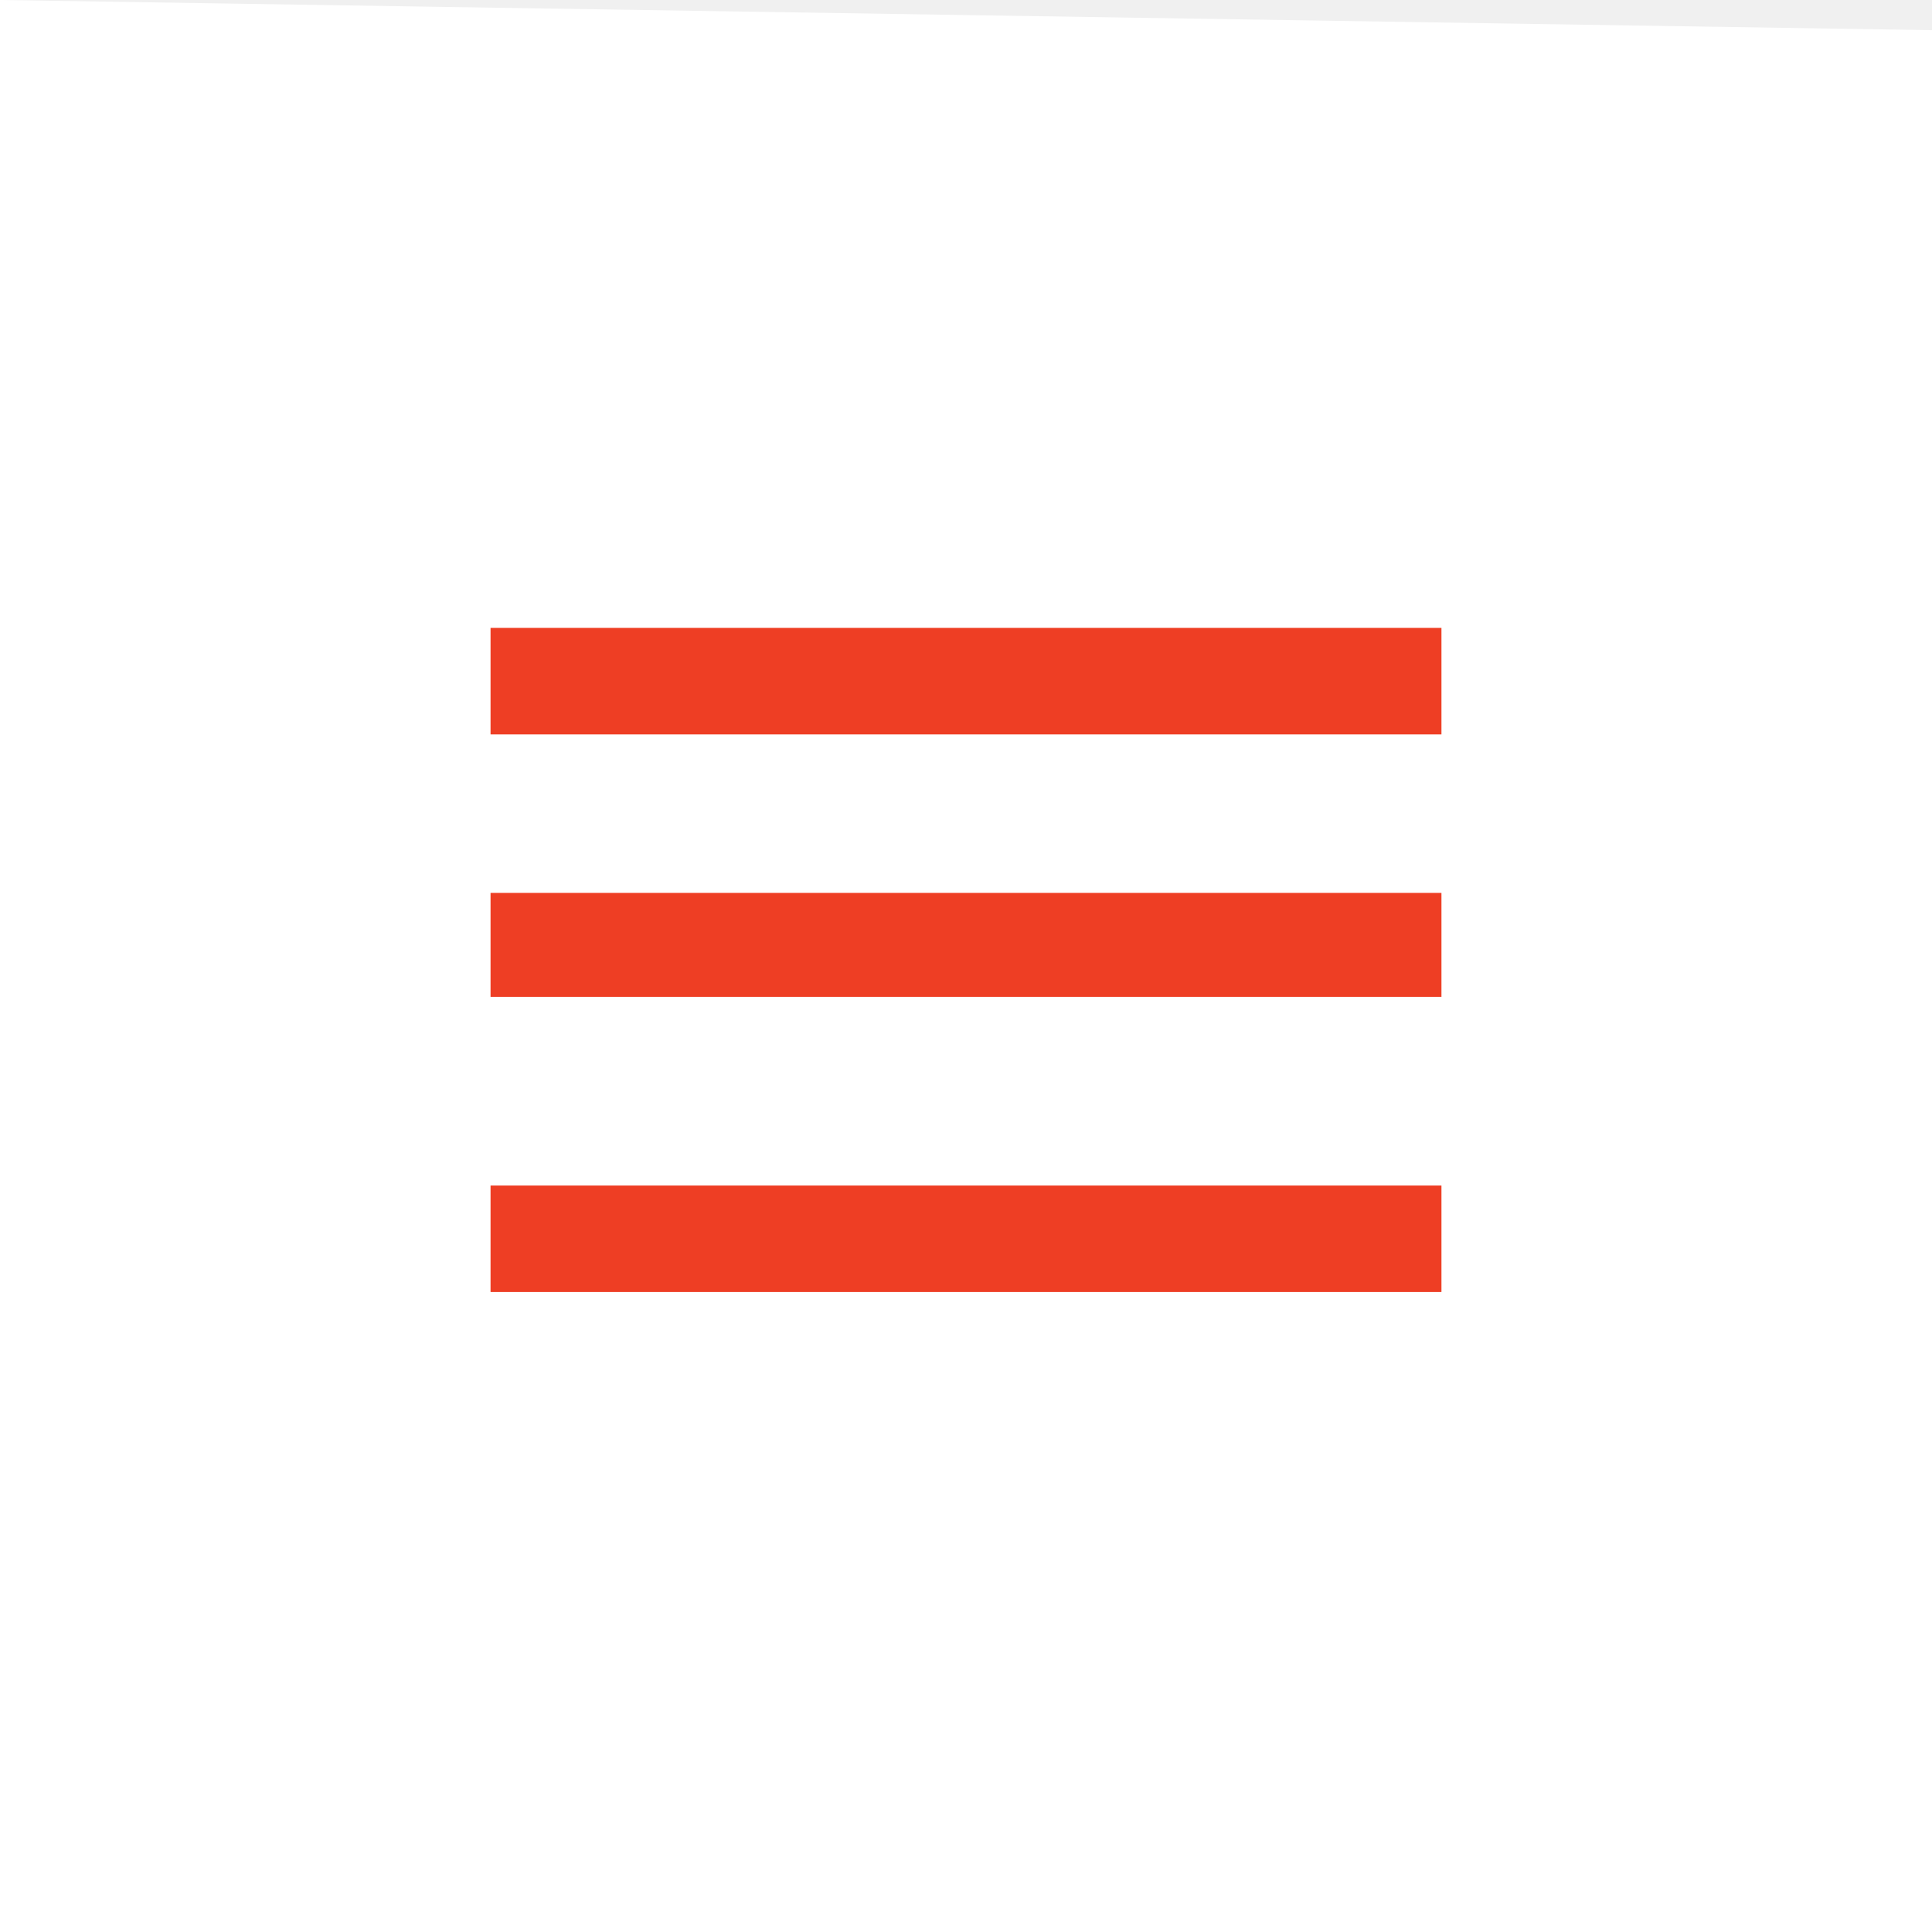
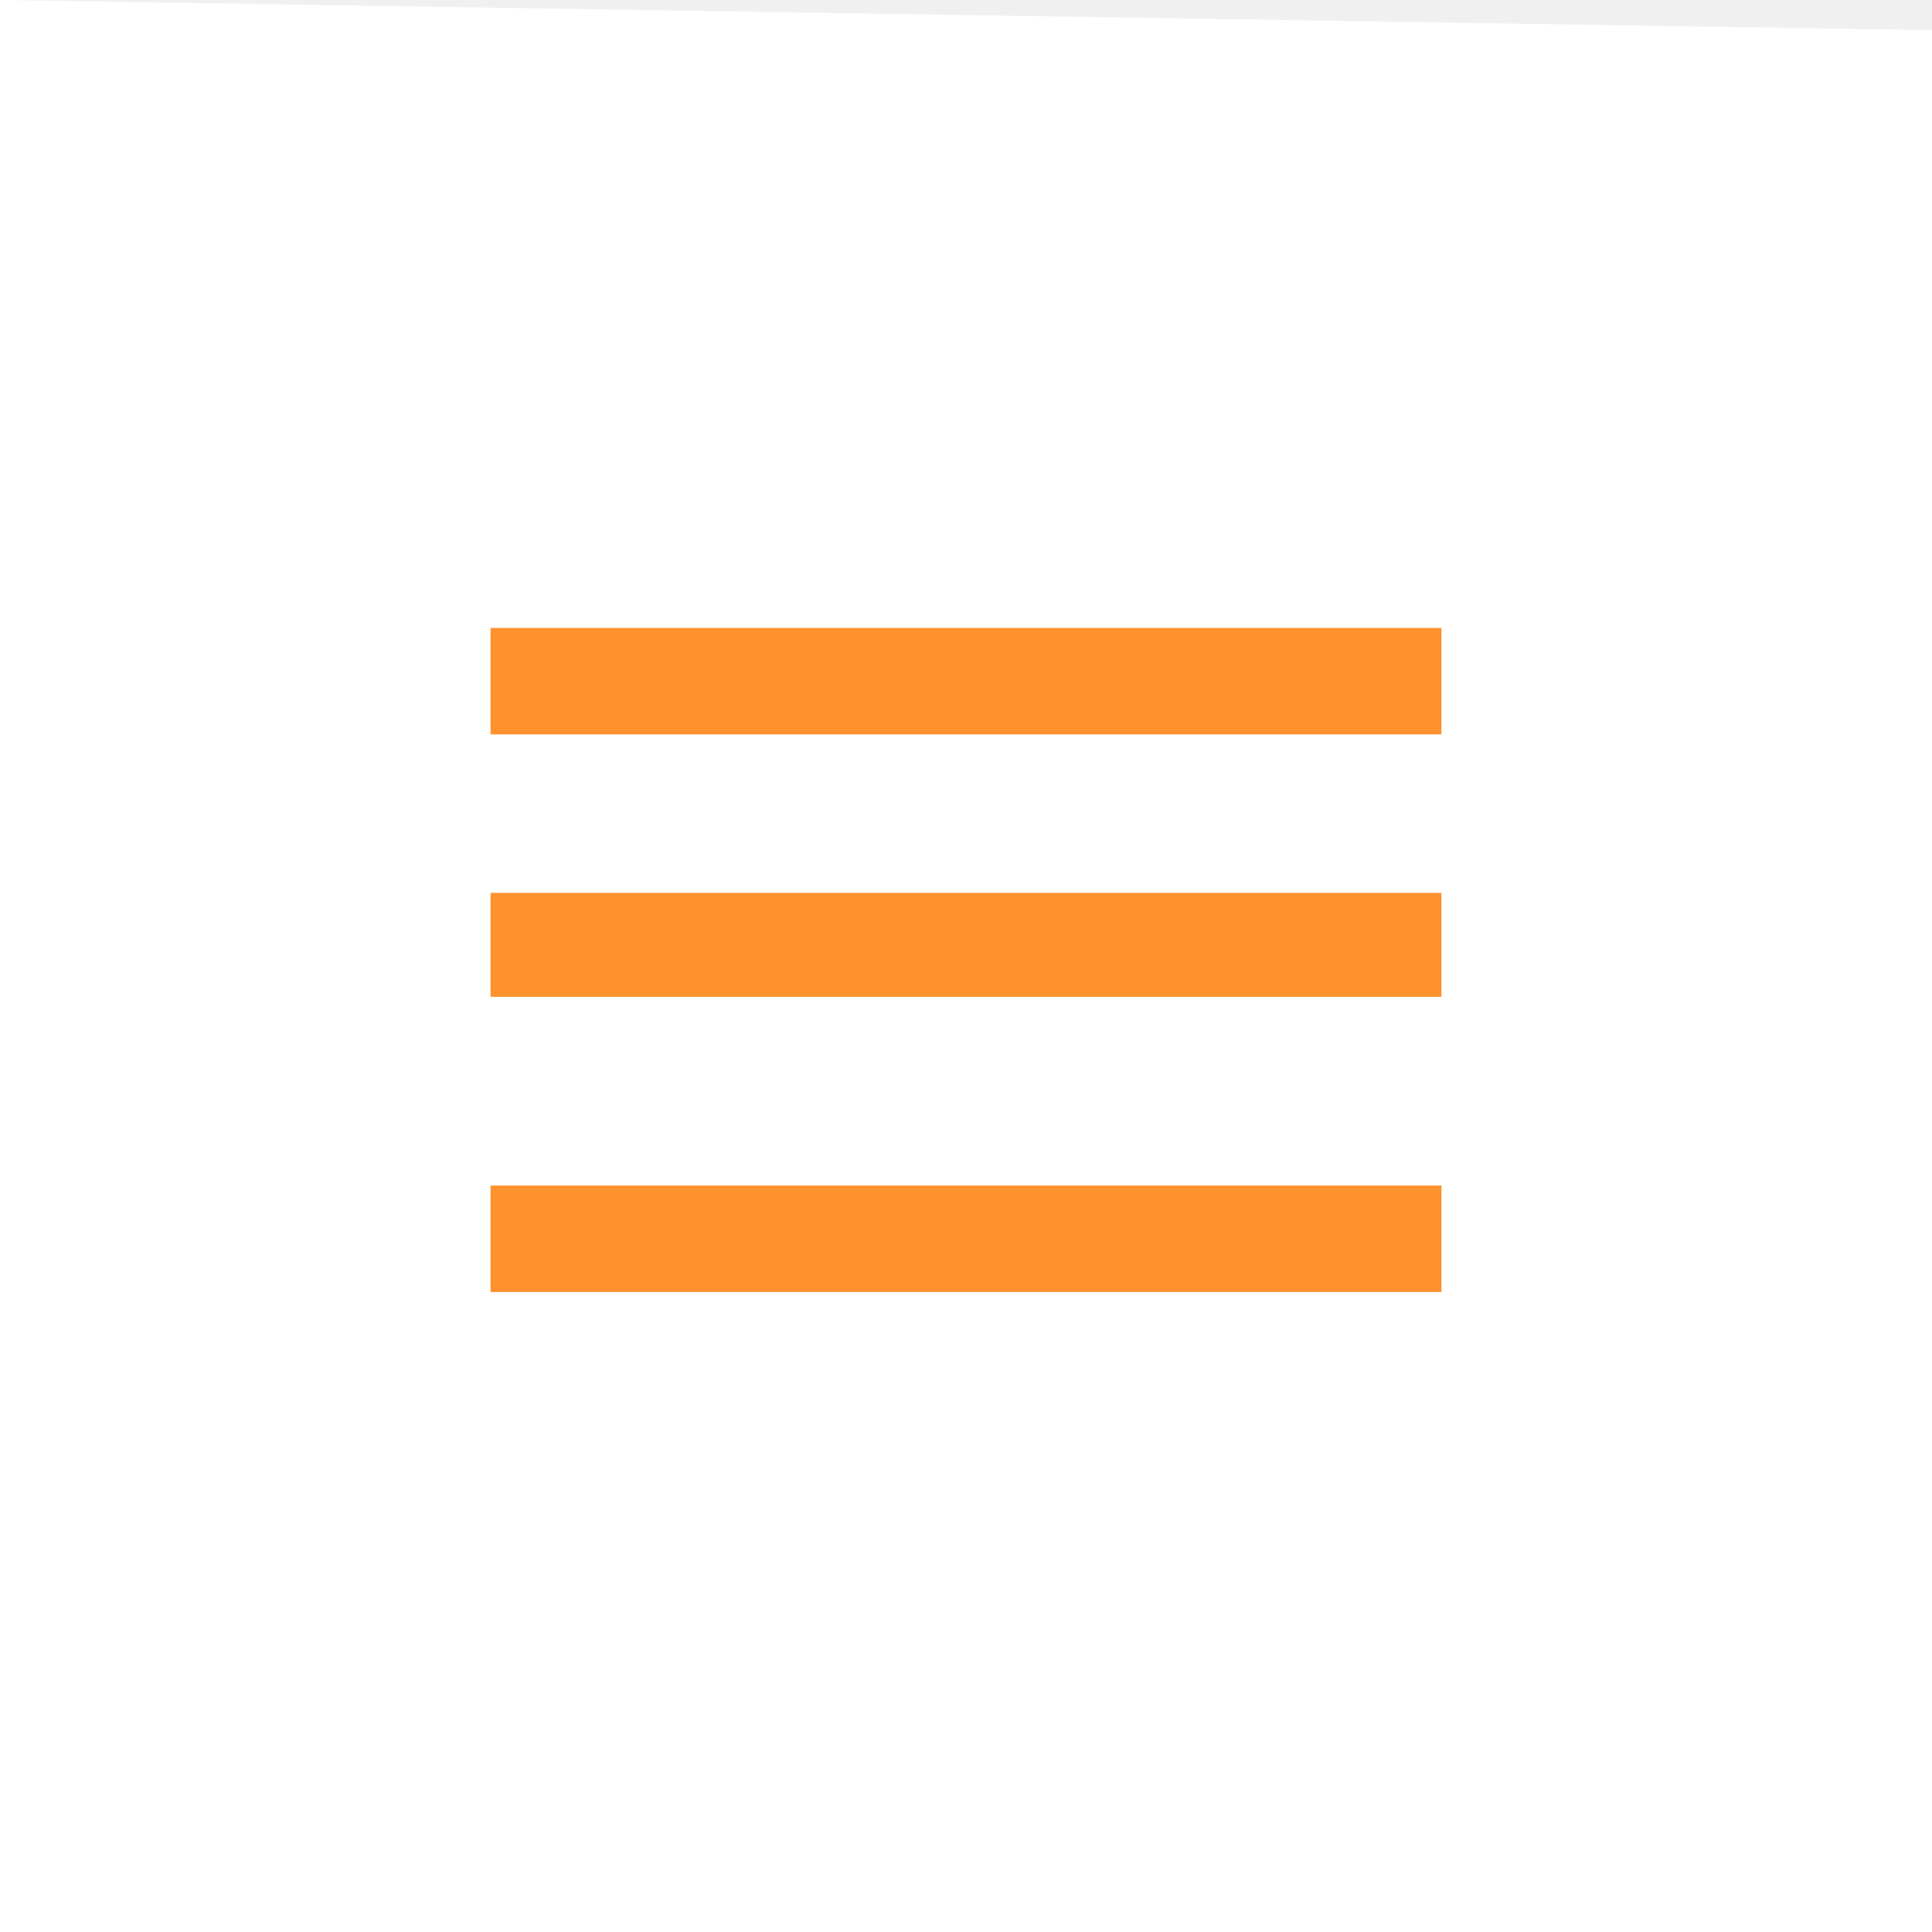
<svg xmlns="http://www.w3.org/2000/svg" width="64px" height="64px" viewBox="0 0 64 64" version="1.1">
  <g id="Symbols" stroke="none" stroke-width="1" fill="none" fill-rule="evenodd">
    <g id="nav/toggle-button" transform="translate(0, 1)" fill-rule="nonzero">
      <g transform="translate(0, -1)">
        <polygon id="background" fill="#FFFFFF" points="0 0 64 1 64 65 0 65" />
-         <path d="M16.25,20.8 L47.75,20.8 L47.75,24.328 L16.25,24.328 L16.25,20.8 Z M16.25,33.022 L16.25,29.578 L47.75,29.578 L47.75,33.022 L16.25,33.022 Z M16.25,42.8 L16.25,39.272 L47.75,39.272 L47.75,42.8 L16.25,42.8 Z" id="menu---material" fill="#EE3E24" />
+         <path d="M16.25,20.8 L47.75,20.8 L47.75,24.328 L16.25,24.328 L16.25,20.8 Z M16.25,33.022 L16.25,29.578 L47.75,29.578 L47.75,33.022 L16.25,33.022 Z M16.25,42.8 L16.25,39.272 L47.75,39.272 L47.75,42.8 L16.25,42.8 Z" id="menu---material" fill="#FF922D" />
      </g>
    </g>
  </g>
</svg>
